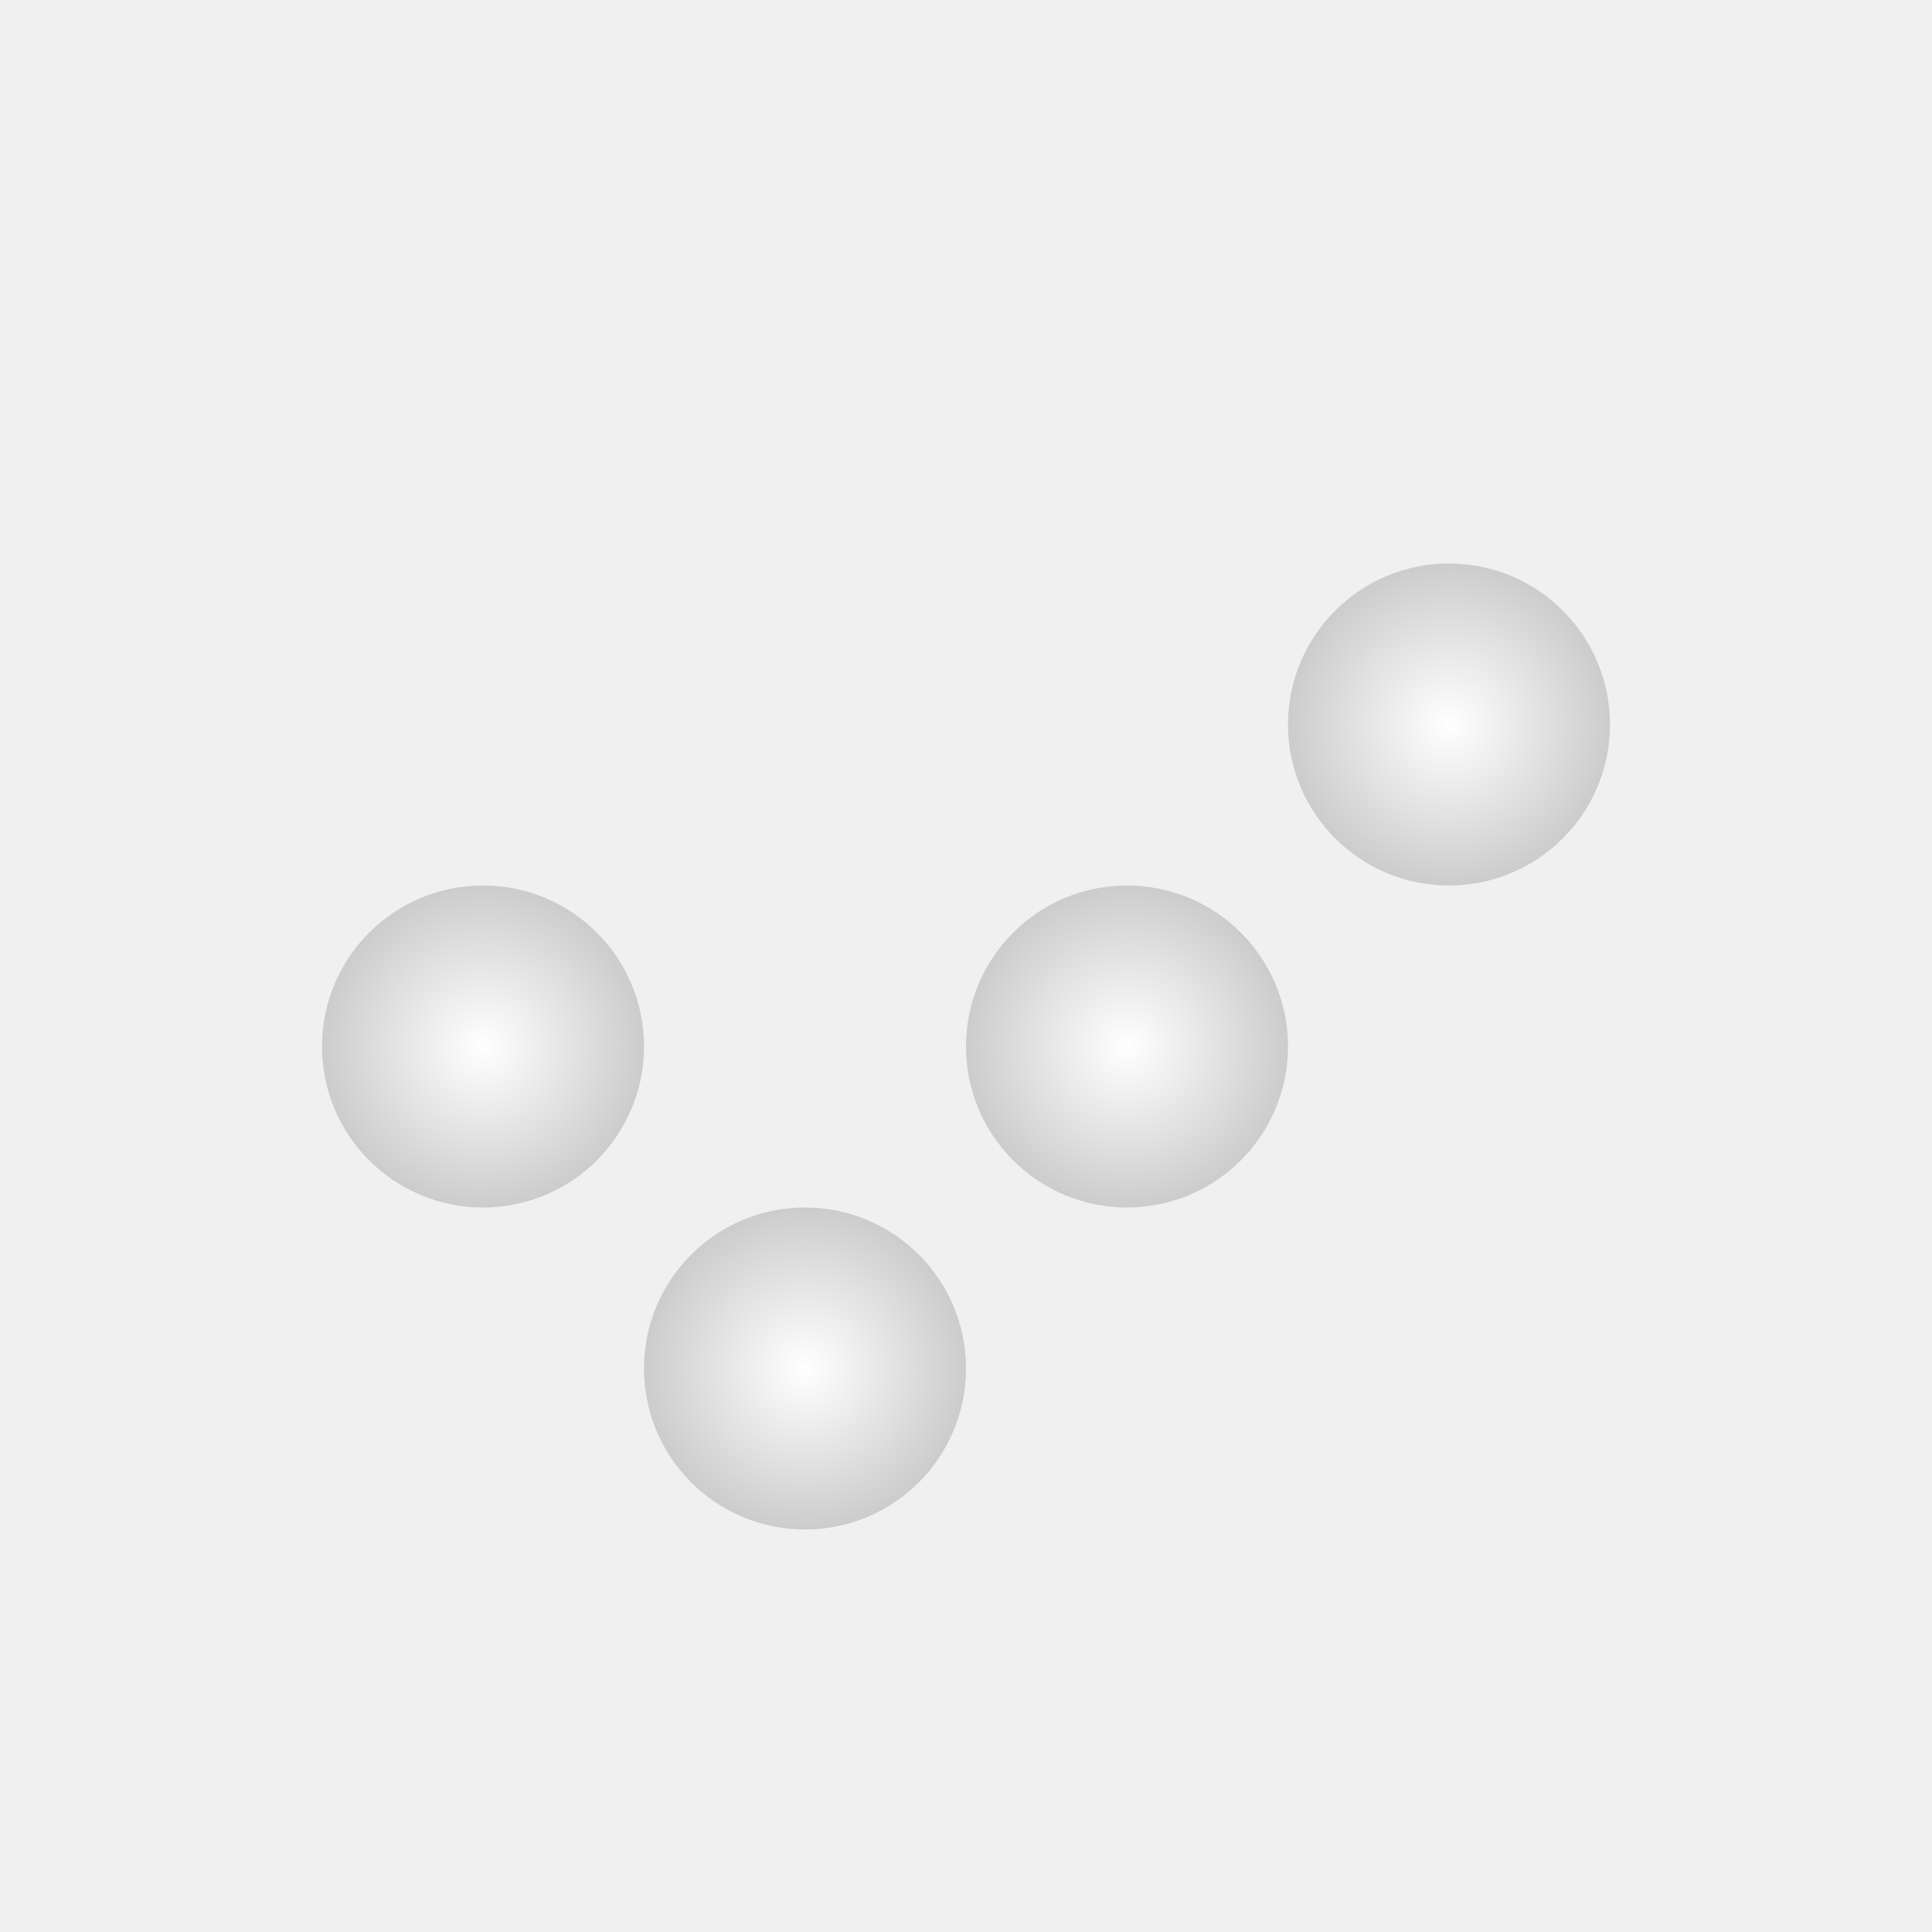
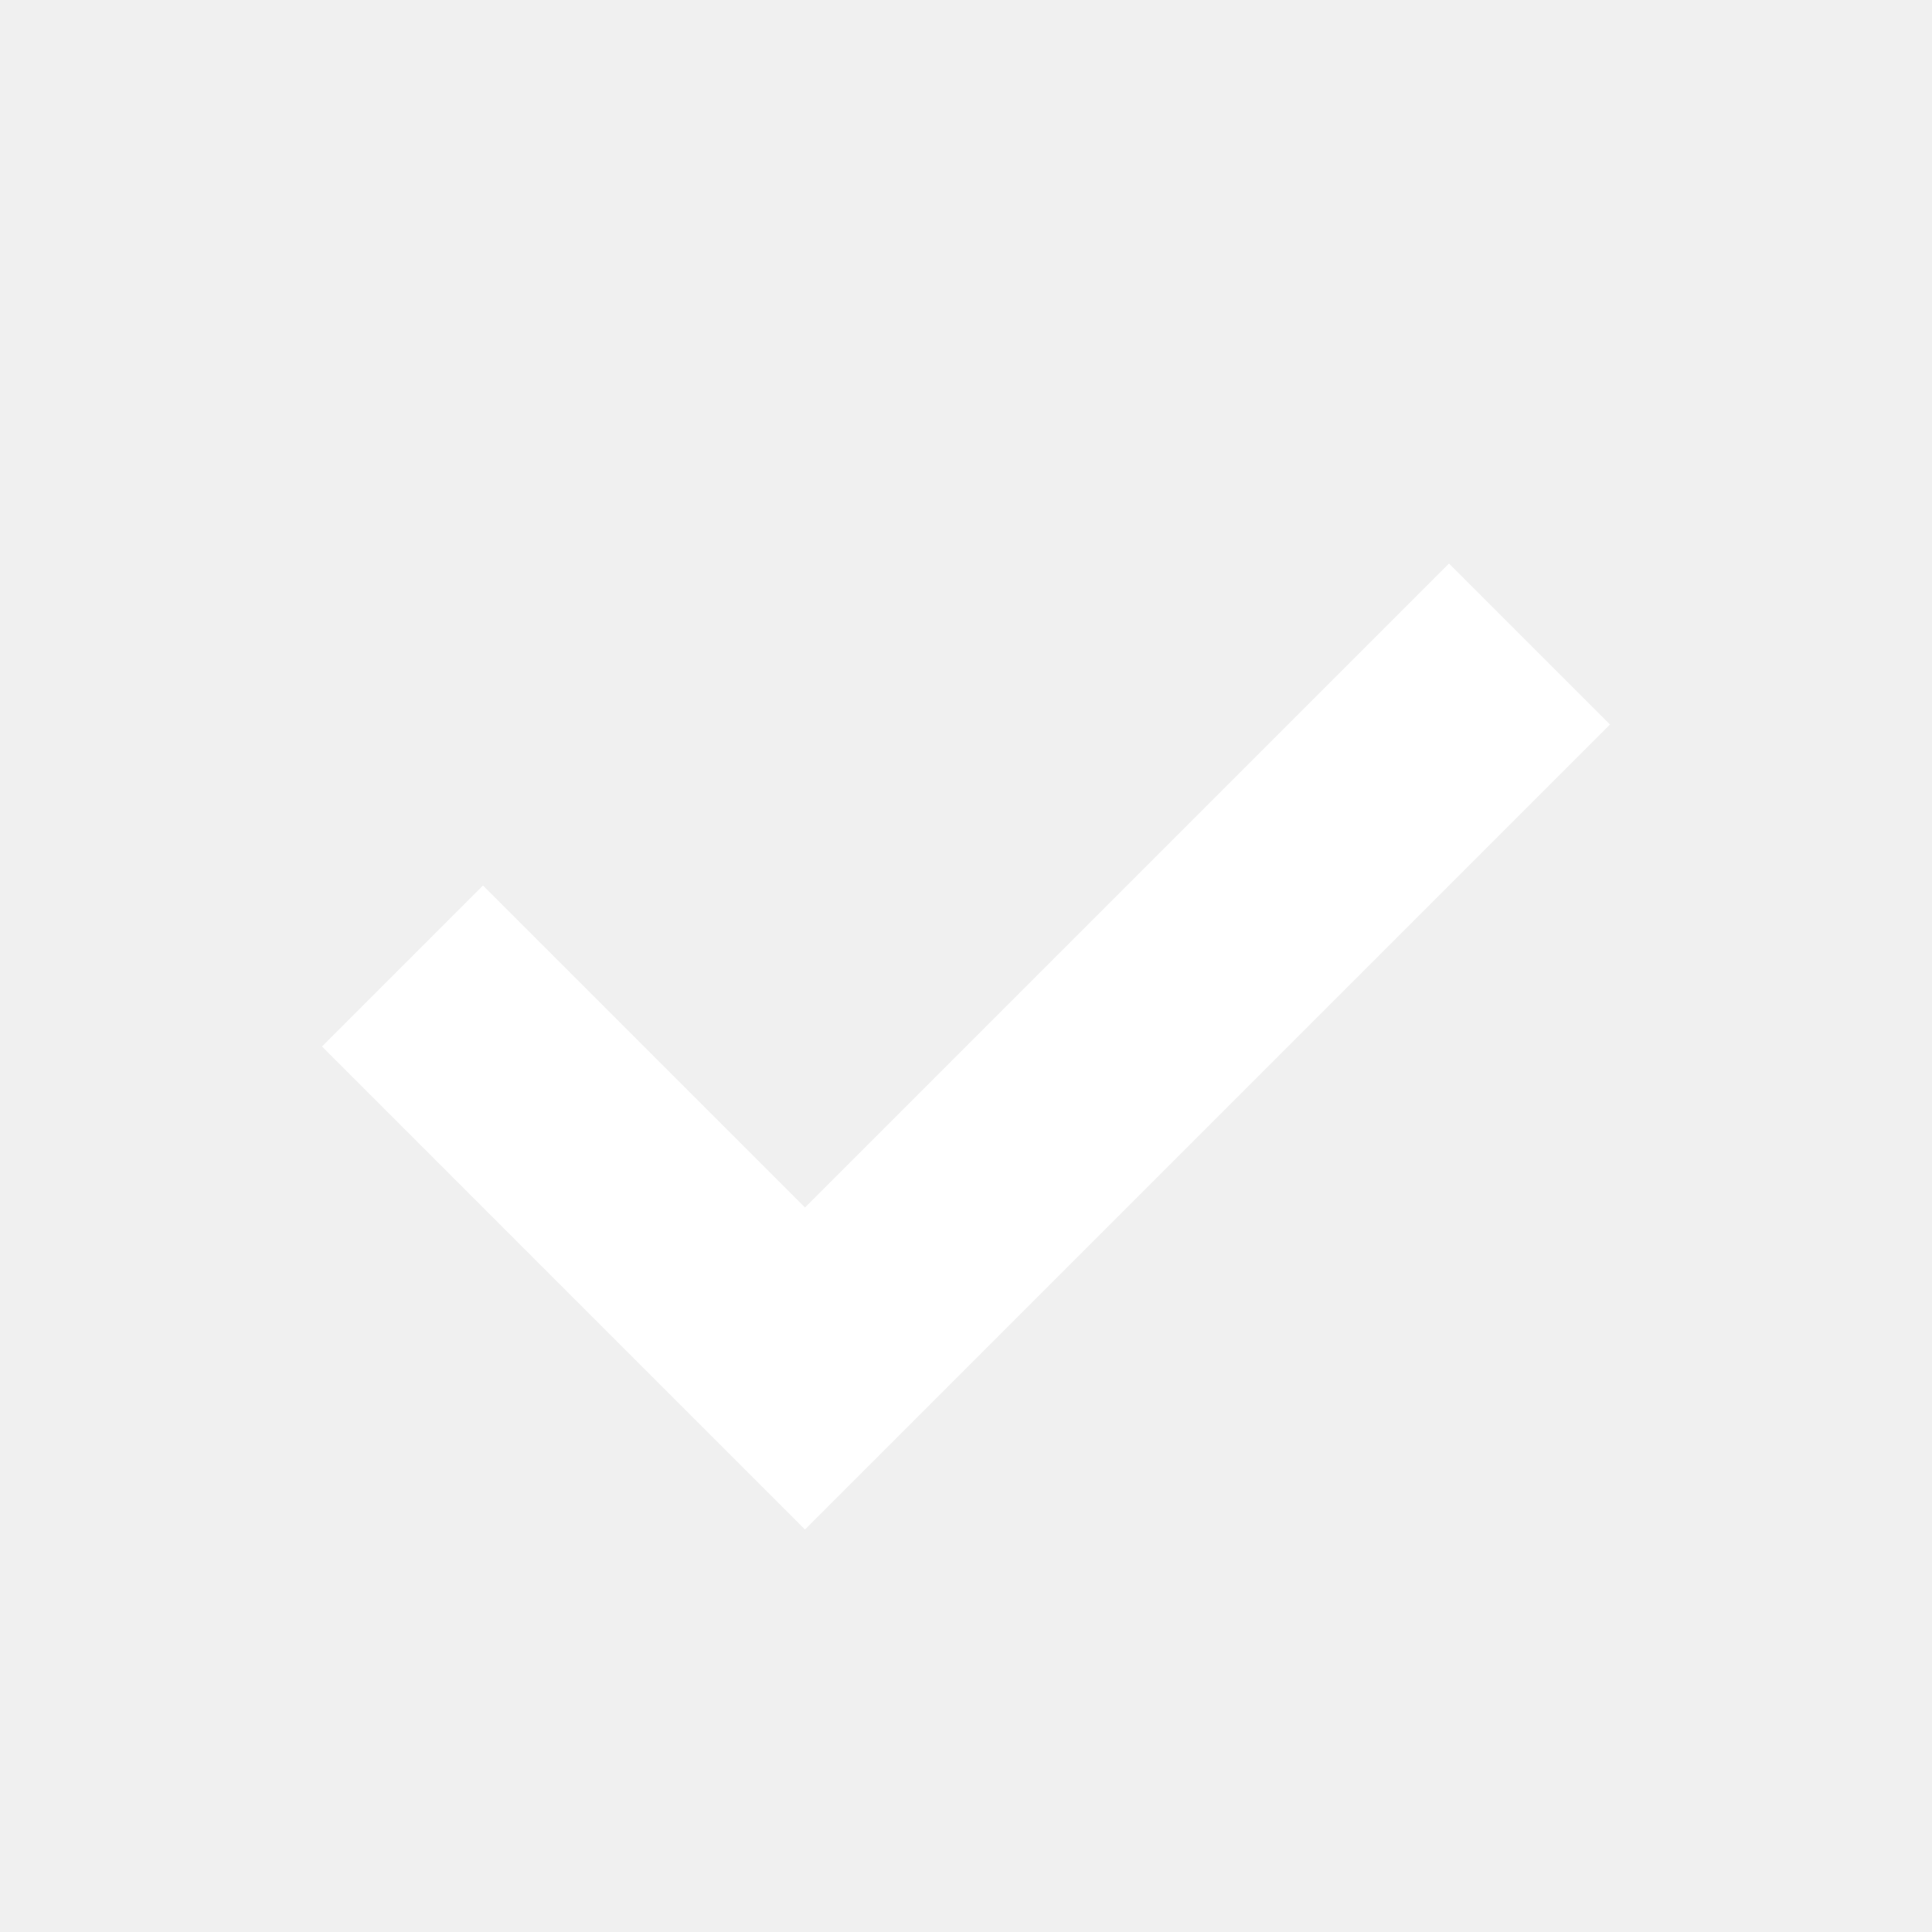
- <svg xmlns="http://www.w3.org/2000/svg" xmlns:xlink="http://www.w3.org/1999/xlink" width="24" height="24" viewBox="0 0 24 24" version="1.1" id="svg5">
-   <defs id="defs2">
-     <linearGradient id="linearGradient1170">
-       <stop style="stop-color:#ffffff;stop-opacity:1;" offset="0" id="stop1166" />
-       <stop style="stop-color:#cccccc;stop-opacity:1" offset="1" id="stop1168" />
-     </linearGradient>
-     <radialGradient xlink:href="#linearGradient1170" id="radialGradient1172" cx="6" cy="13" fx="6" fy="13" r="2" gradientUnits="userSpaceOnUse" />
-     <radialGradient xlink:href="#linearGradient1170" id="radialGradient1338" cx="10" cy="17" fx="10" fy="17" r="2" gradientUnits="userSpaceOnUse" />
-     <radialGradient xlink:href="#linearGradient1170" id="radialGradient1582" gradientUnits="userSpaceOnUse" cx="10" cy="17" fx="10" fy="17" r="2" gradientTransform="translate(4,-4)" />
-     <radialGradient xlink:href="#linearGradient1170" id="radialGradient1586" gradientUnits="userSpaceOnUse" gradientTransform="translate(8,-8)" cx="10" cy="17" fx="10" fy="17" r="2" />
-   </defs>
+ <svg xmlns="http://www.w3.org/2000/svg" width="24" height="24" viewBox="0 0 24 24" version="1.1" id="svg5">
+   <defs id="defs2" />
  <g id="layer1">
-     <circle style="fill:url(#radialGradient1172);stroke-width:3.78;paint-order:stroke fill markers;fill-opacity:1" id="path1056" cx="6" cy="13" r="2" />
-     <circle style="fill:url(#radialGradient1338);stroke-width:3.78;paint-order:stroke fill markers;fill-opacity:1.0" id="circle1160" cx="10" cy="17" r="2" />
-     <circle style="fill:url(#radialGradient1582);fill-opacity:1;stroke-width:3.78;paint-order:stroke fill markers" id="circle1580" cx="14" cy="13" r="2" />
-     <circle style="fill:url(#radialGradient1586);fill-opacity:1;stroke-width:3.78;paint-order:stroke fill markers" id="circle1584" cx="18" cy="9" r="2" />
+     <path style="fill:#ffffff;stroke:none;stroke-width:1px;stroke-linecap:butt;stroke-linejoin:miter;stroke-opacity:1" d="m 18,7 2,2 -10,10 -6,-6 2,-2 4,4 z" id="path1268" />
  </g>
</svg>
